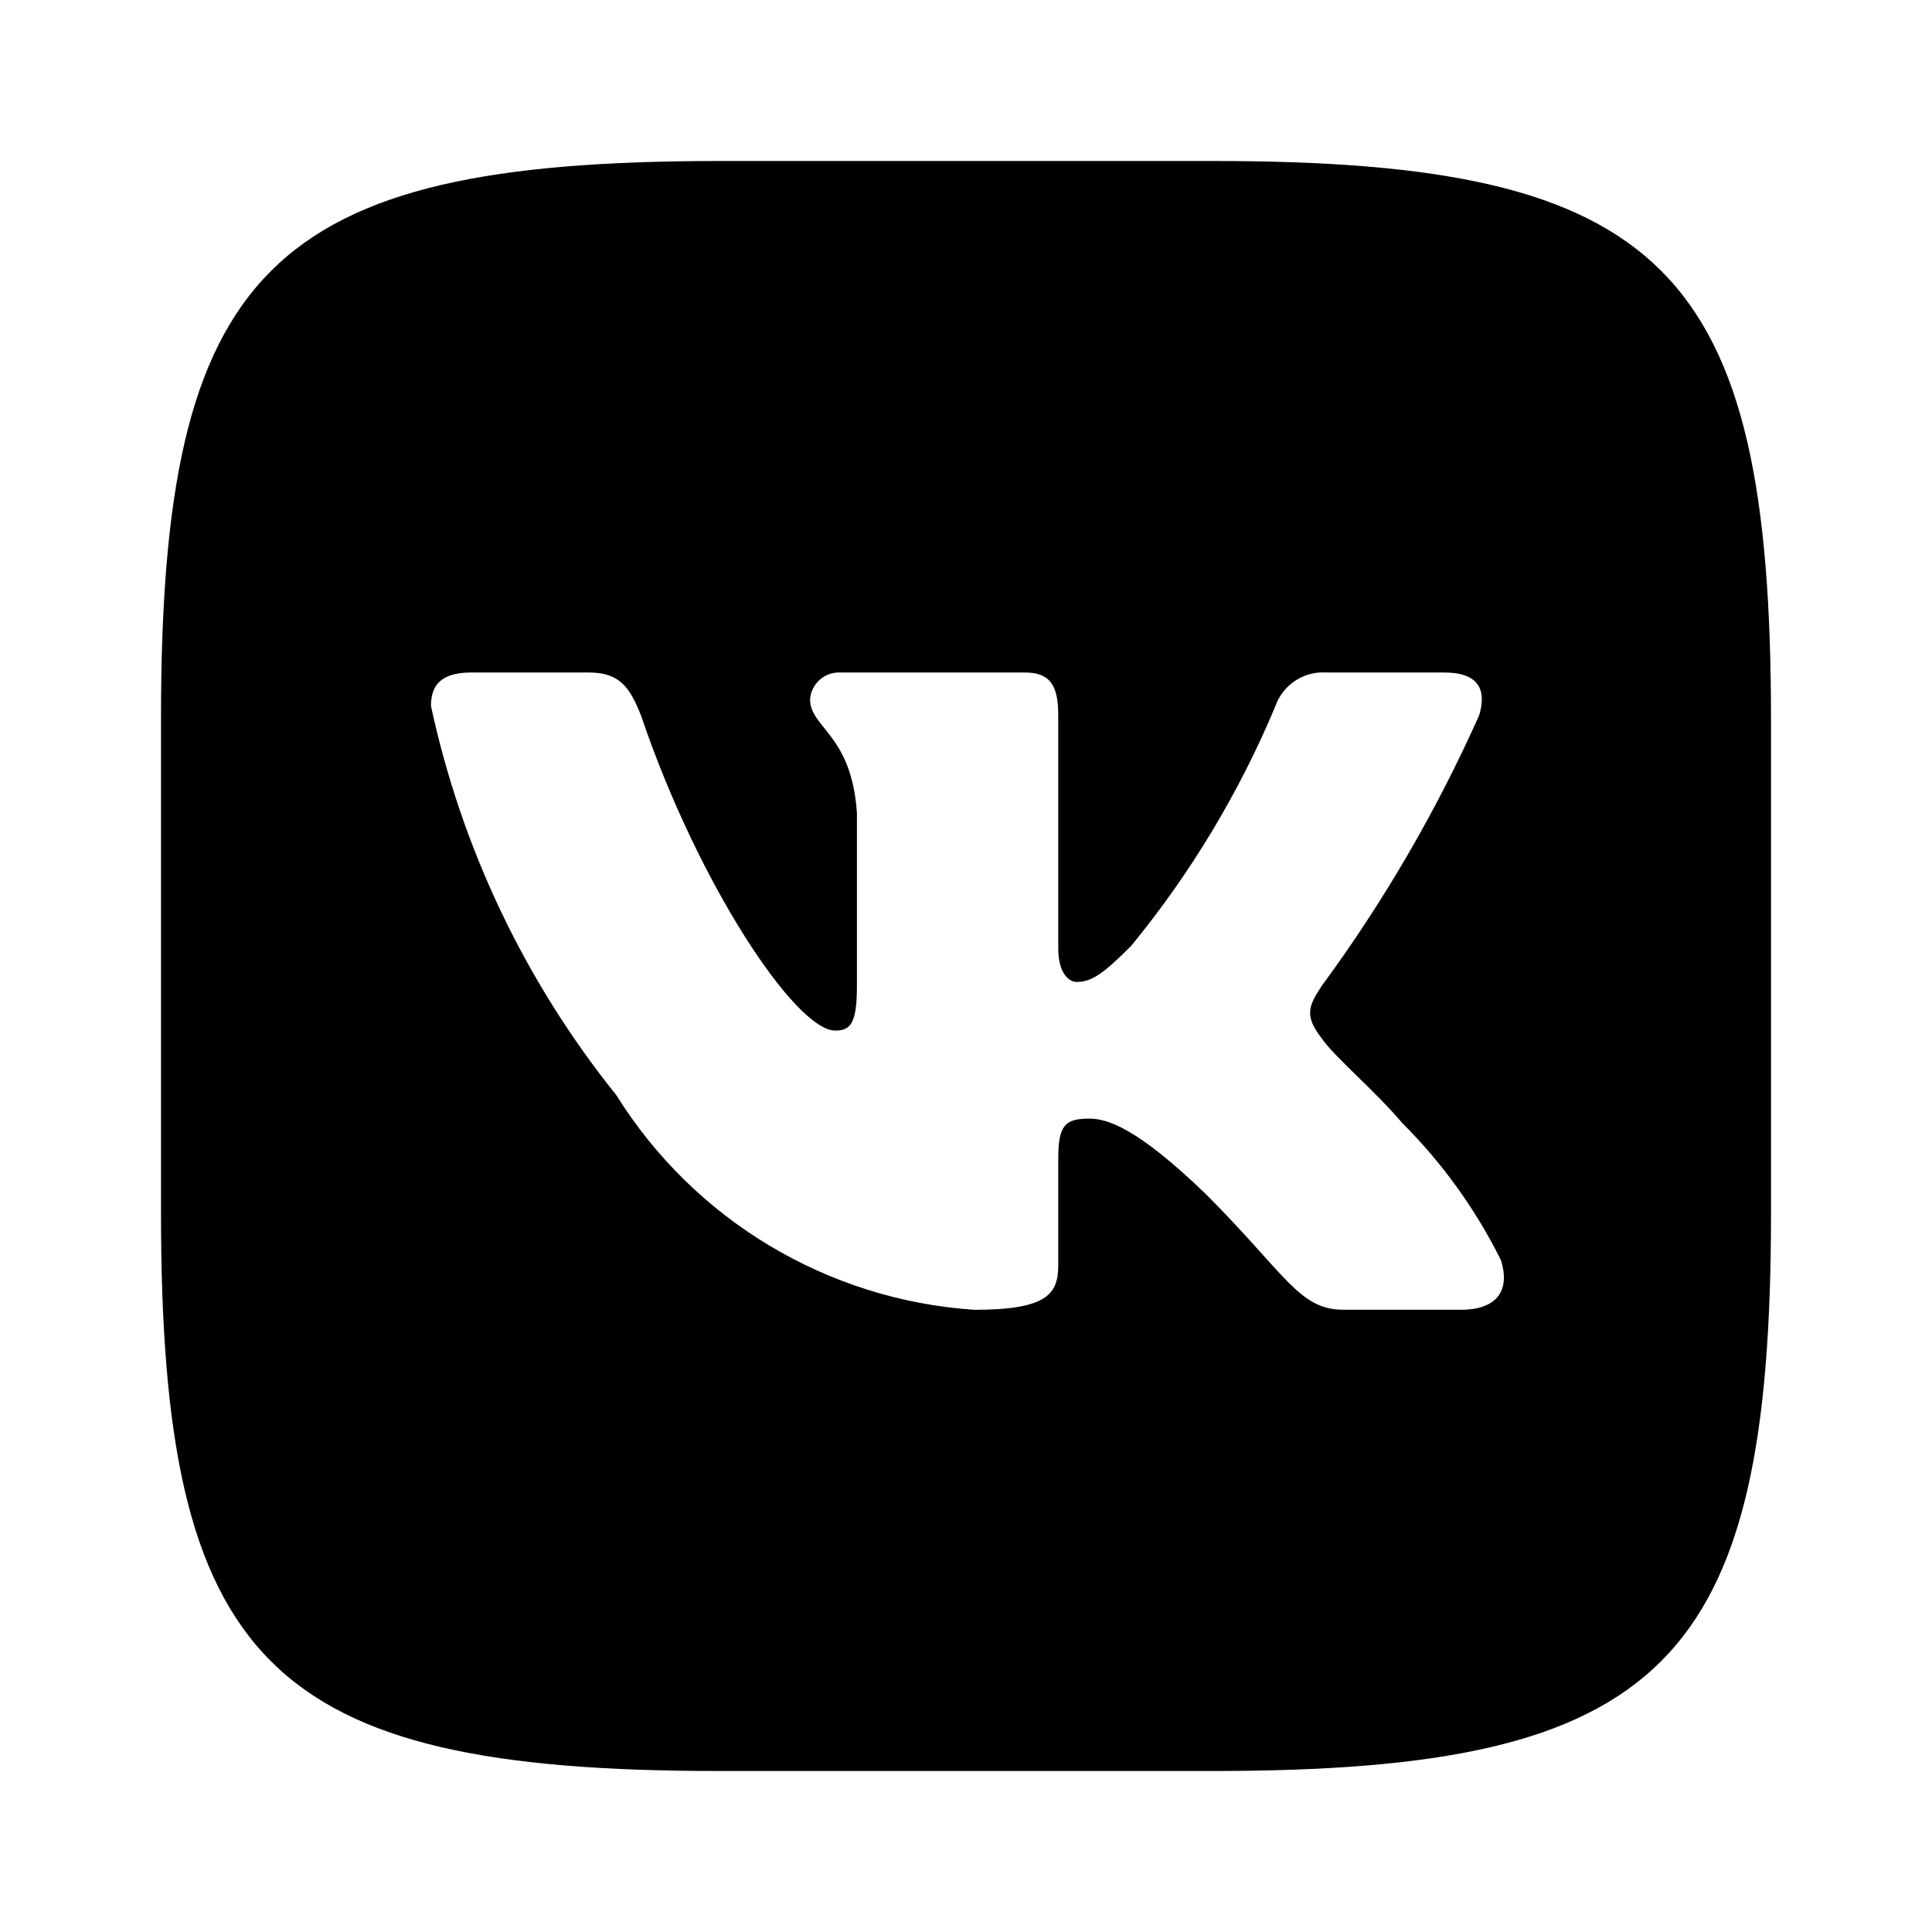
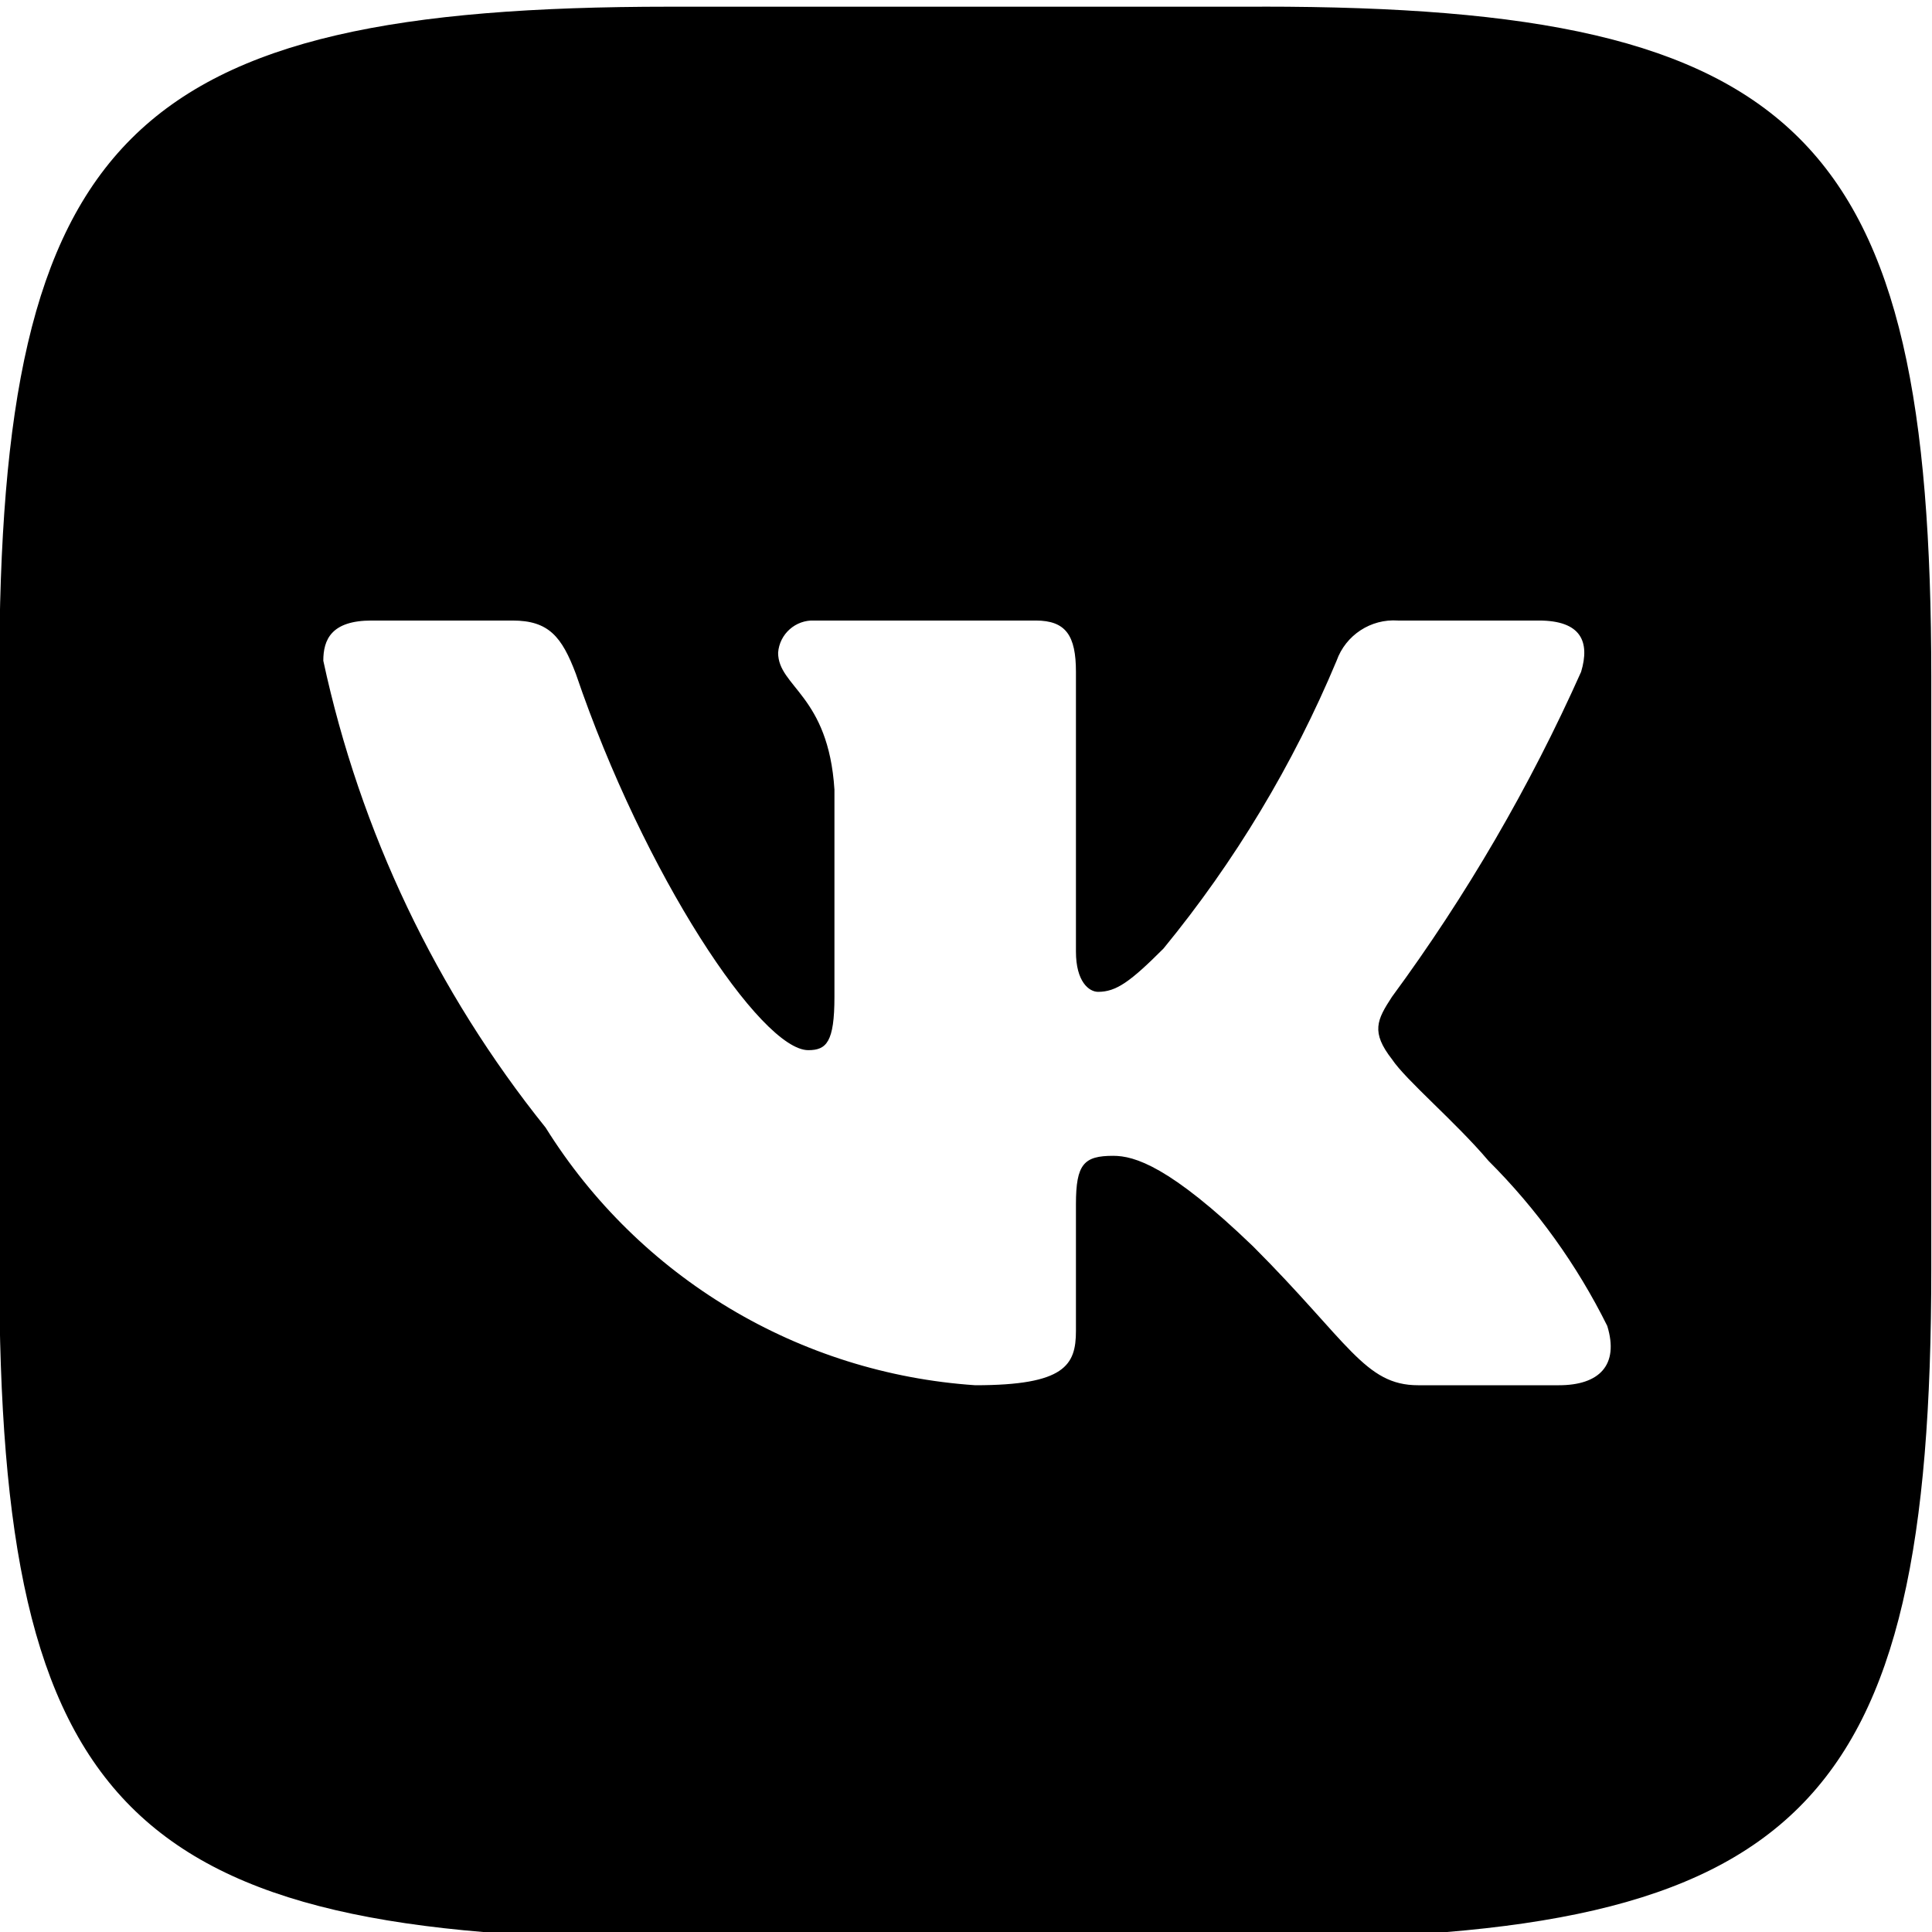
- <svg xmlns="http://www.w3.org/2000/svg" width="24" height="24" data-name="Layer 1">
-   <path d="M15.073 2H8.937C3.333 2 2 3.333 2 8.927v6.136C2 20.666 3.323 22 8.927 22h6.136C20.666 22 22 20.677 22 15.073V8.937C22 3.333 20.677 2 15.073 2zm3.073 14.27h-1.459c-.552 0-.718-.447-1.708-1.437-.864-.833-1.229-.937-1.448-.937-.302 0-.385.083-.385.5v1.312c0 .355-.115.563-1.042.563a5.692 5.692 0 01-4.448-2.667 11.626 11.626 0 01-2.302-4.833c0-.219.083-.417.5-.417h1.458c.375 0 .51.167.657.552.708 2.084 1.916 3.896 2.406 3.896.188 0 .27-.083.27-.552v-2.146c-.062-.979-.582-1.062-.582-1.416a.36.36 0 01.374-.334h2.292c.313 0 .417.156.417.531v2.896c0 .313.135.417.229.417.188 0 .333-.104.677-.448a11.999 11.999 0 001.792-2.98.628.628 0 01.635-.416h1.459c.437 0 .53.219.437.531a18.205 18.205 0 01-1.958 3.365c-.157.24-.22.365 0 .646.145.219.656.646 1 1.052a6.486 6.486 0 011.229 1.708c.125.406-.084.615-.5.615z" />
+ <svg xmlns="http://www.w3.org/2000/svg" width="32" height="32" data-name="Layer 1">
+   <path d="M20.905.111h-9.817c-8.967 0-11.1 2.133-11.1 11.083v9.817c0 8.967 2.117 11.1 11.083 11.1h9.817c8.967 0 11.1-2.117 11.1-11.083V11.21c0-8.967-2.117-11.1-11.083-11.1zm4.916 22.833h-2.333c-.883 0-1.15-.716-2.733-2.3-1.384-1.333-1.967-1.5-2.317-1.5-.483 0-.617.134-.617.8v2.1c0 .567-.183.9-1.666.9a9.107 9.107 0 01-7.117-4.266 18.602 18.602 0 01-3.683-7.734c0-.35.133-.666.8-.666h2.333c.6 0 .817.266 1.05.883 1.133 3.333 3.067 6.233 3.85 6.233.3 0 .433-.133.433-.883v-3.433c-.1-1.567-.933-1.7-.933-2.267a.576.576 0 01.6-.533h3.667c.5 0 .666.25.666.85v4.633c0 .5.217.667.367.667.3 0 .533-.167 1.083-.717a19.198 19.198 0 002.867-4.767 1.005 1.005 0 011.017-.666h2.333c.7 0 .85.35.7.85a29.128 29.128 0 01-3.133 5.383c-.25.383-.35.583 0 1.033.233.35 1.05 1.034 1.6 1.684a10.377 10.377 0 011.966 2.733c.2.65-.133.983-.8.983z" />
</svg>
